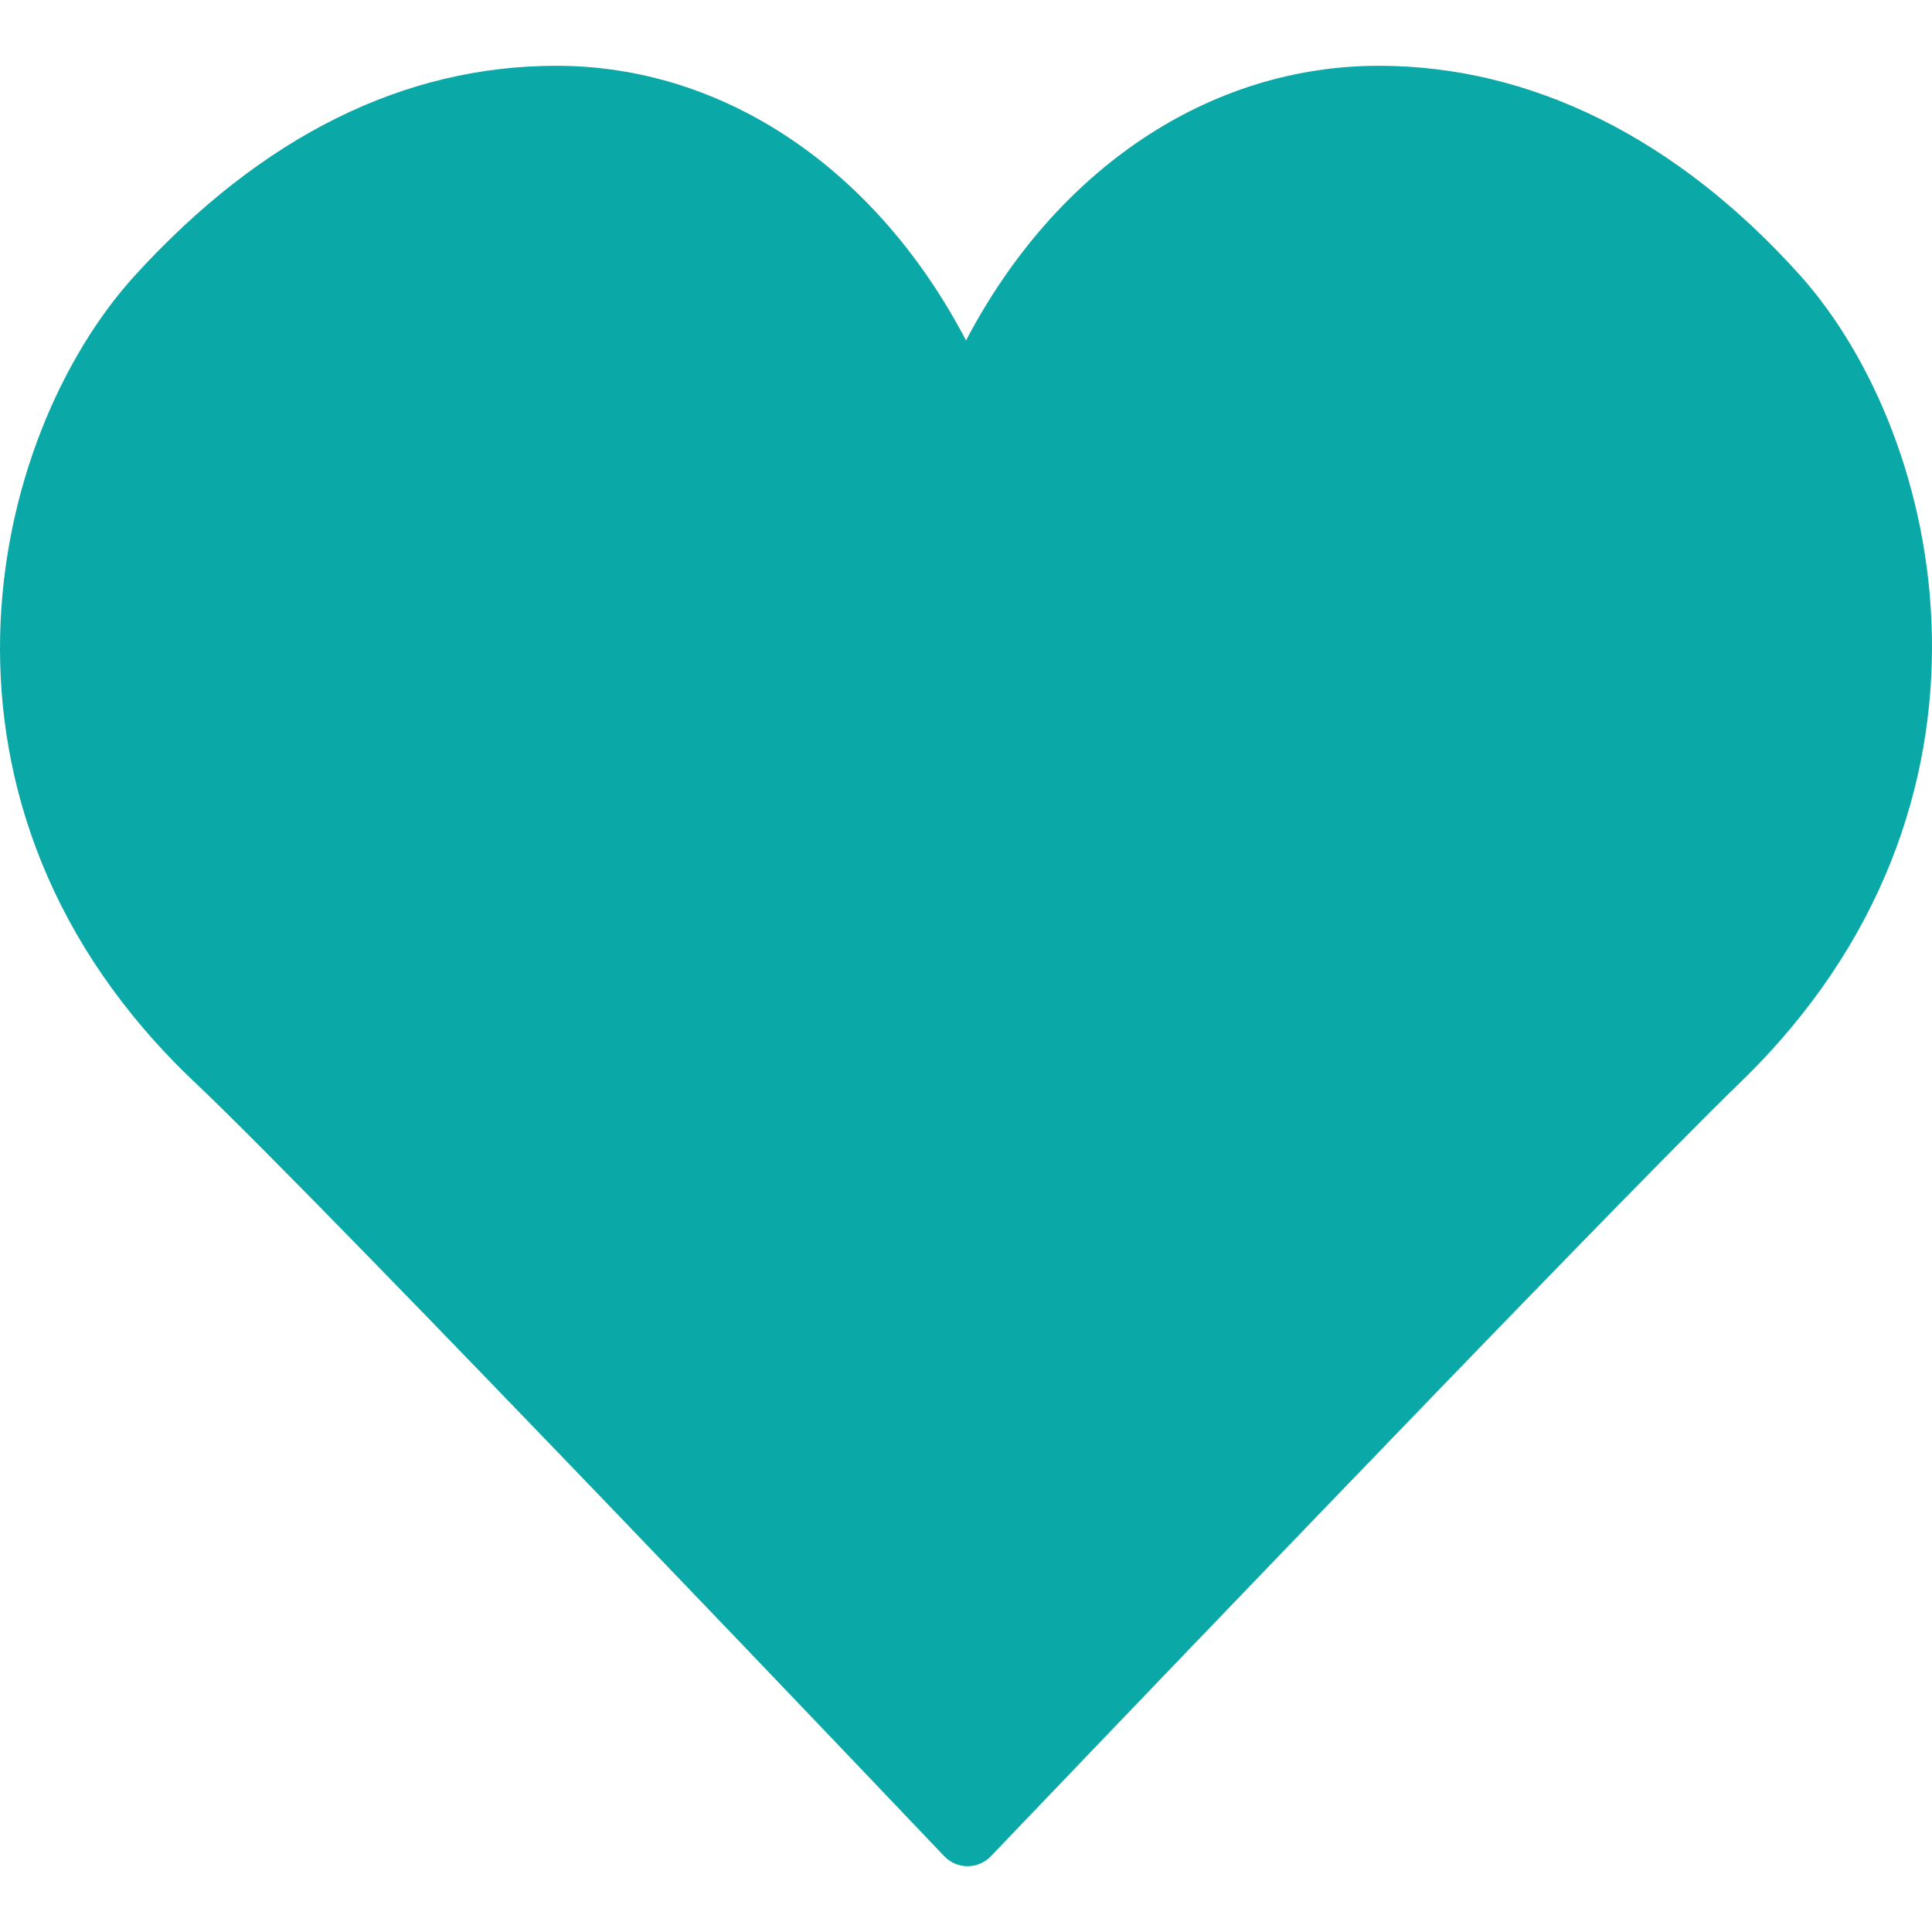
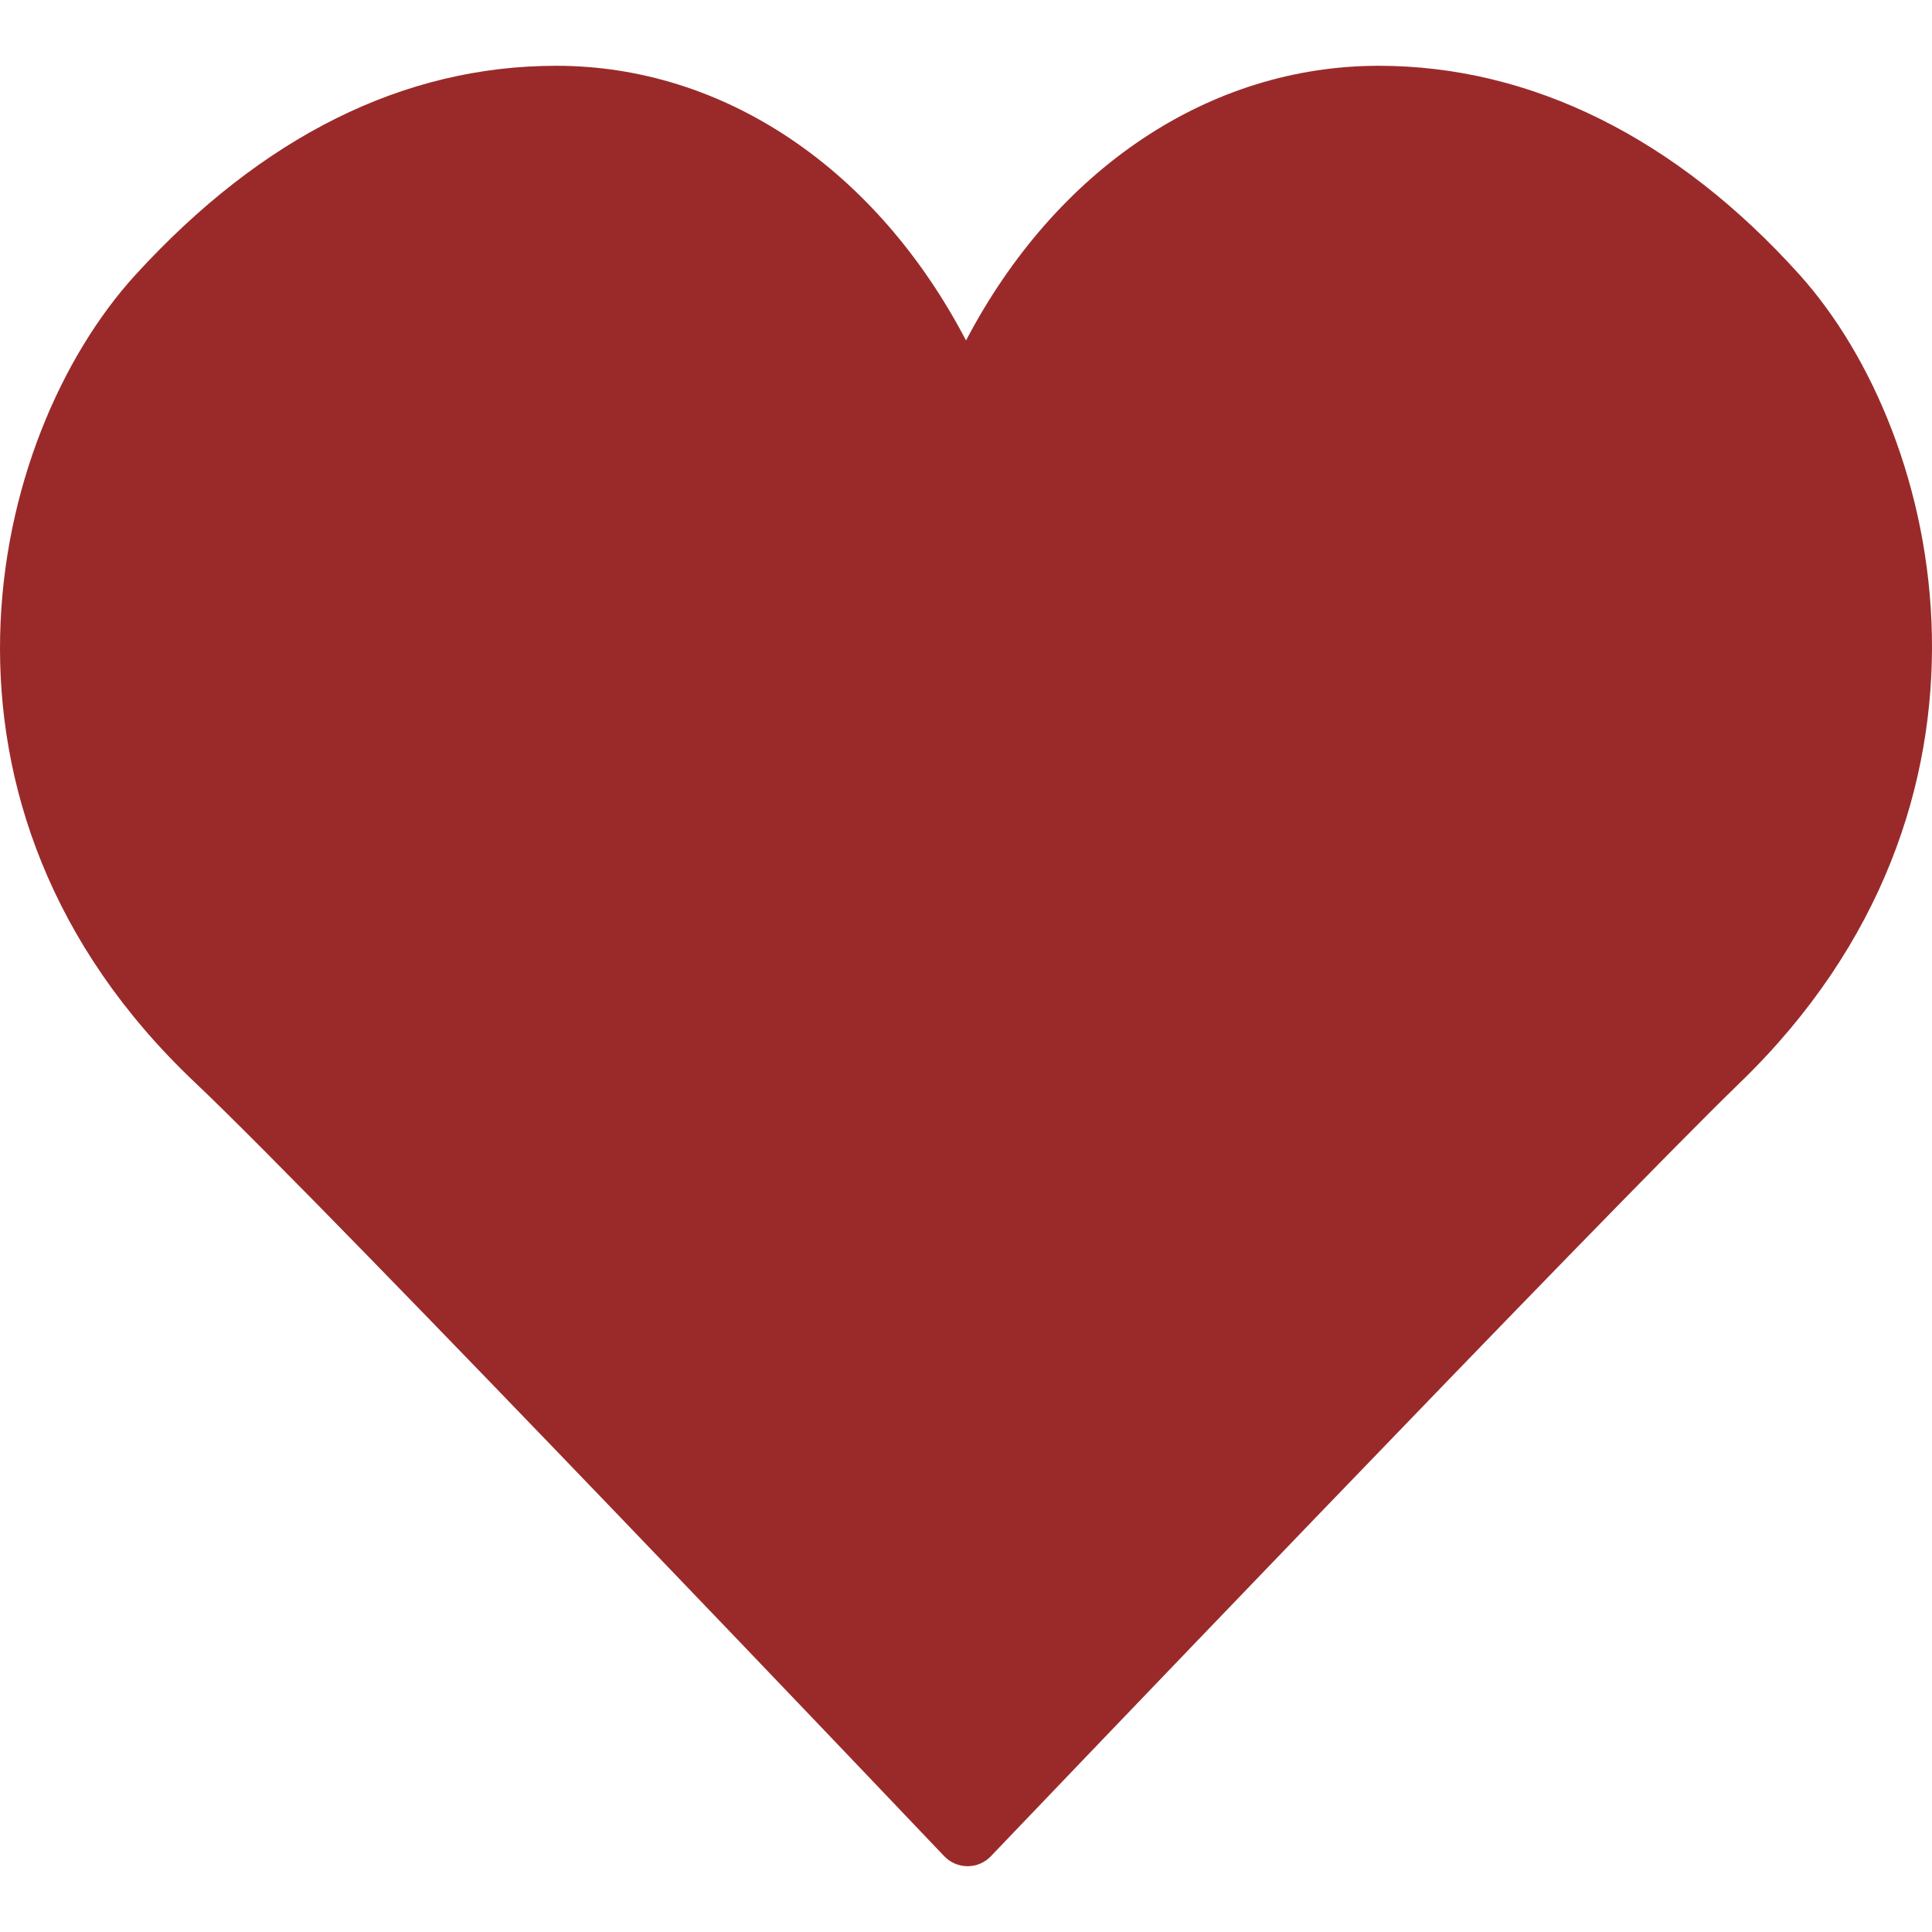
<svg xmlns="http://www.w3.org/2000/svg" version="1.1" id="Layer_1" x="0px" y="0px" viewBox="0 0 503.876 503.876" style="enable-background:new 0 0 503.876 503.876;" xml:space="preserve">
-   <path fill="#0aa8a7" d="M469.361,71.689c-32.071-35.681-70.026-54.532-109.761-54.532c-44.309,0-84.27,27.01-107.654,71.638    c-23.334-44.628-62.993-71.638-106.857-71.638c-39.743,0-76.649,18.331-109.719,54.482    C-3.392,114.042-25.273,210.34,50.889,282.356c35.143,33.221,193.779,200.074,195.374,201.753c1.586,1.662,3.785,2.61,6.077,2.61    h0.008c2.291,0,4.482-0.94,6.068-2.594c1.603-1.679,160.667-168.163,195.458-201.837    C528.576,209.962,507.274,113.866,469.361,71.689z" />
+   <path fill="#9a2a2a" d="M469.361,71.689c-32.071-35.681-70.026-54.532-109.761-54.532c-44.309,0-84.27,27.01-107.654,71.638    c-23.334-44.628-62.993-71.638-106.857-71.638c-39.743,0-76.649,18.331-109.719,54.482    C-3.392,114.042-25.273,210.34,50.889,282.356c35.143,33.221,193.779,200.074,195.374,201.753c1.586,1.662,3.785,2.61,6.077,2.61    h0.008c2.291,0,4.482-0.94,6.068-2.594c1.603-1.679,160.667-168.163,195.458-201.837    C528.576,209.962,507.274,113.866,469.361,71.689z" />
</svg>
